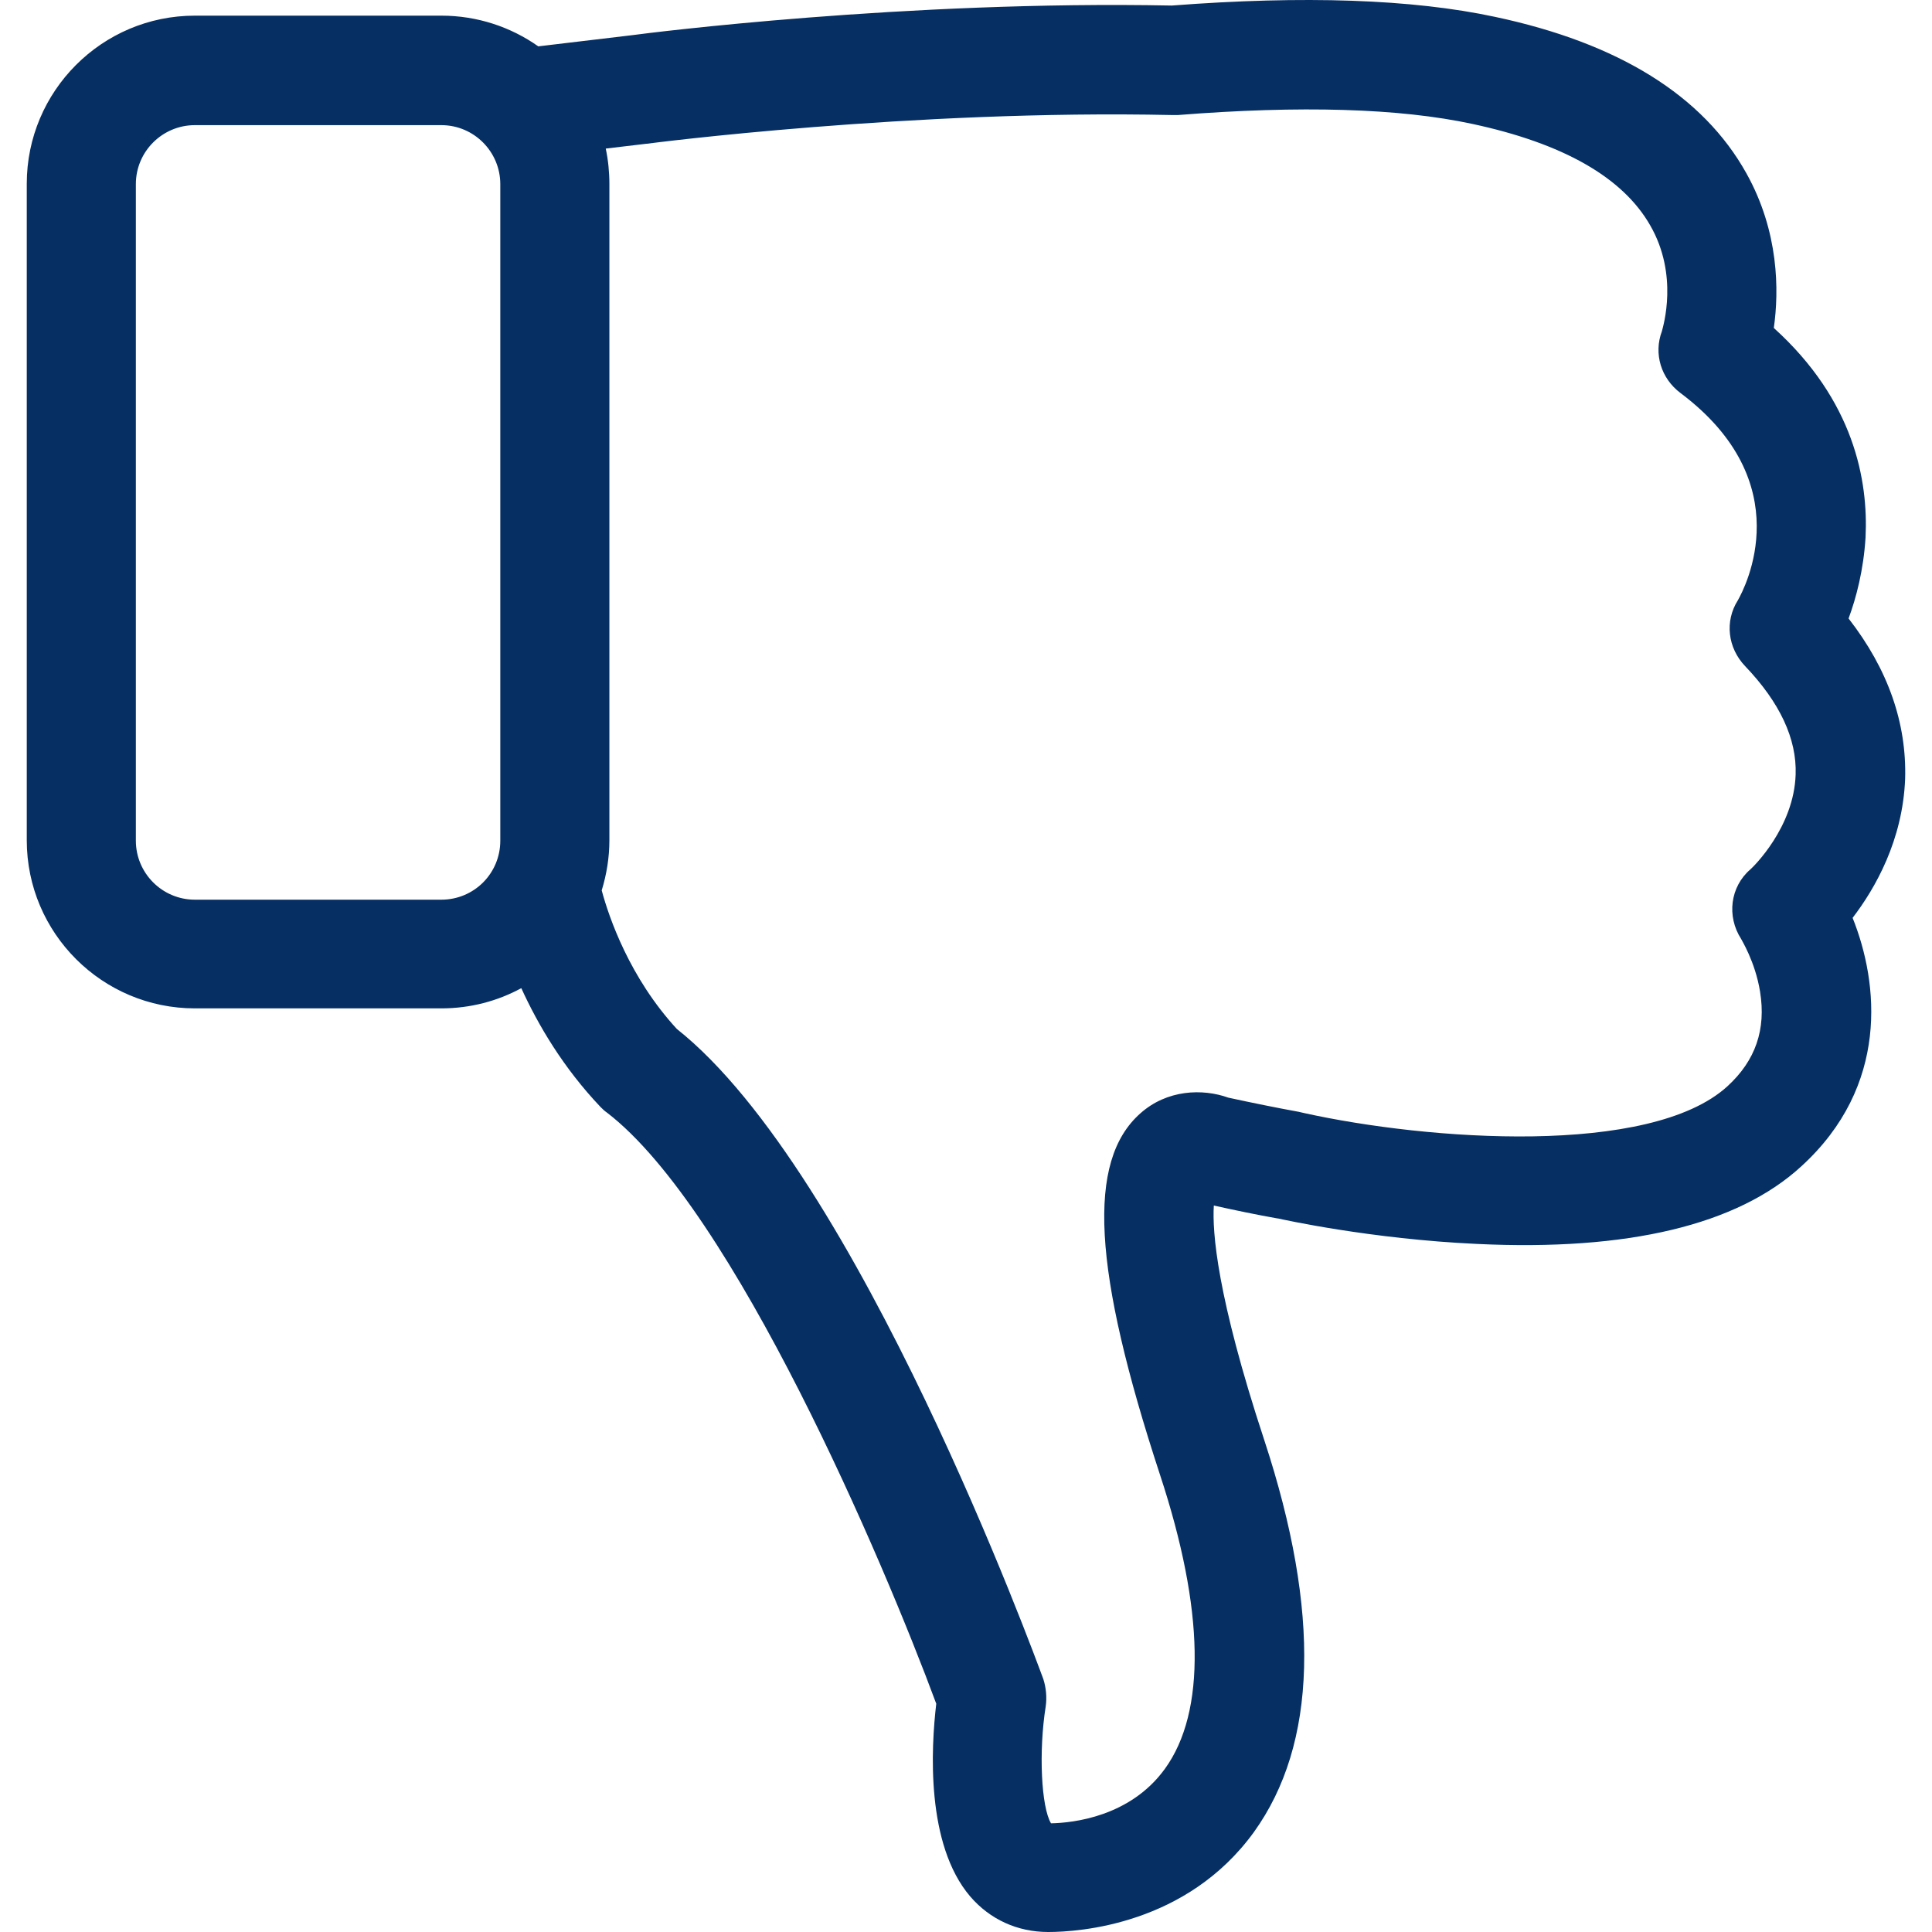
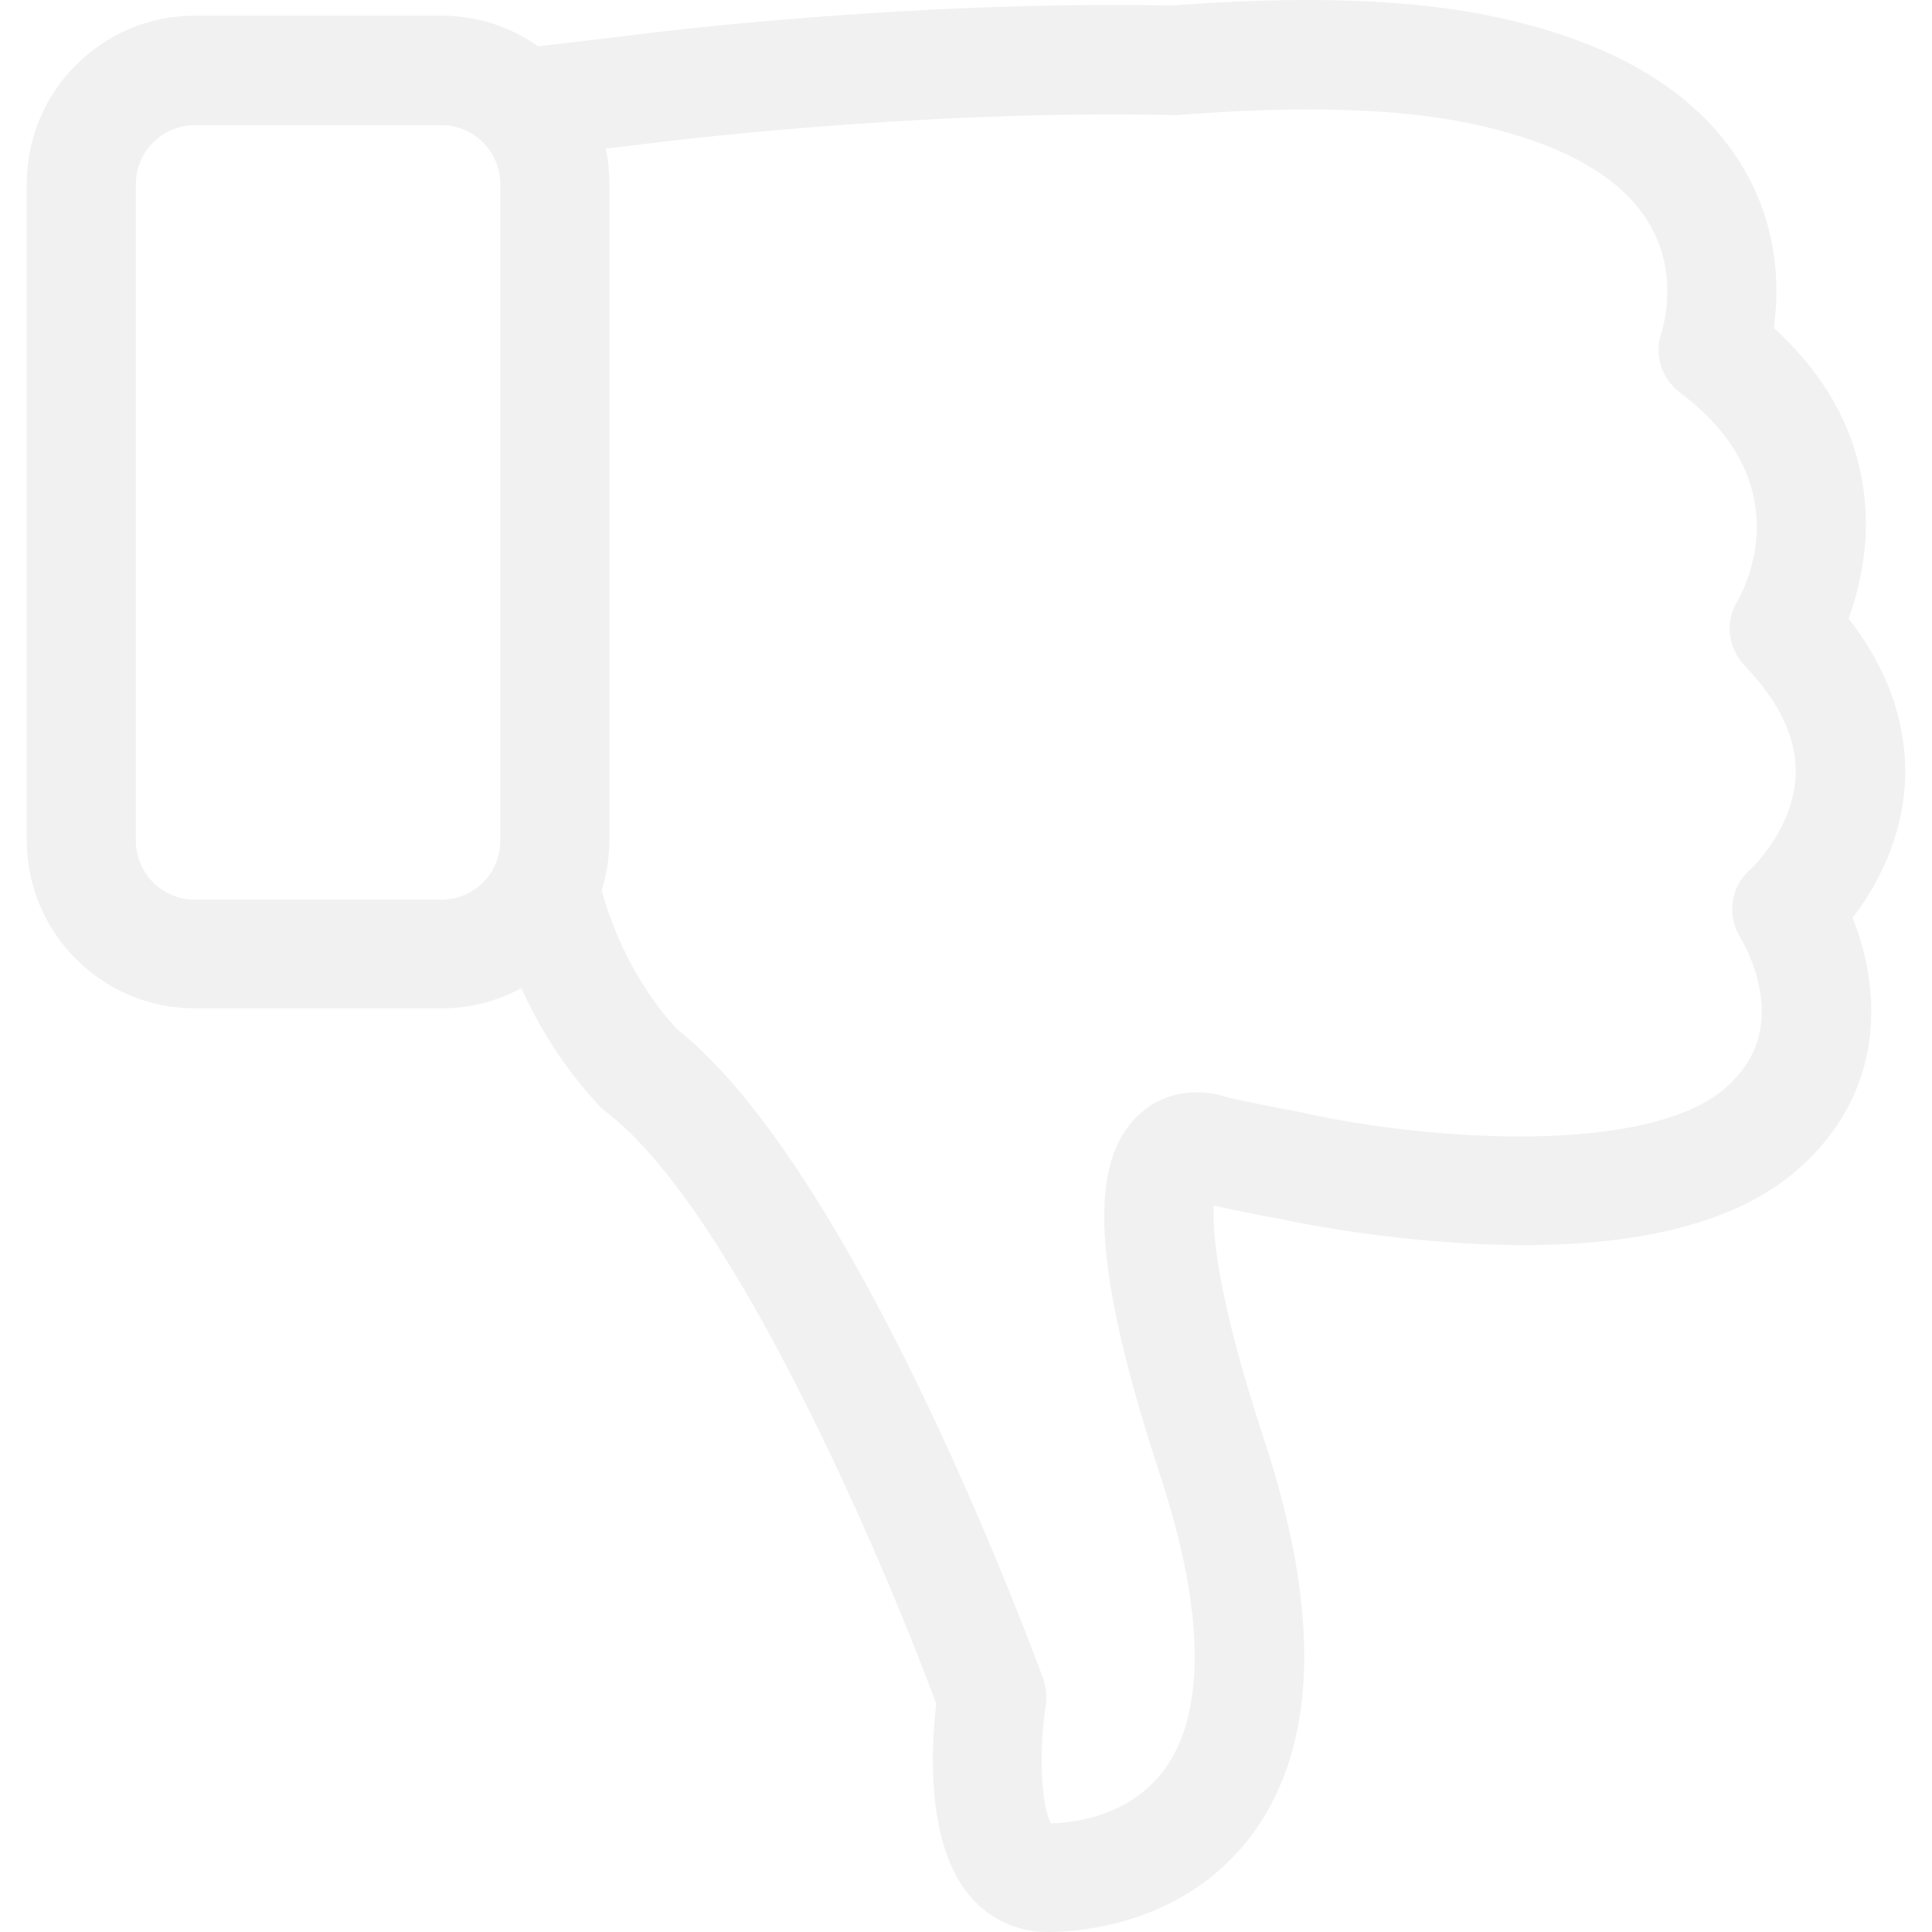
<svg xmlns="http://www.w3.org/2000/svg" version="1.1" id="Capa_1" x="0px" y="0px" viewBox="0 0 478.174 478.174" style="enable-background:new 0 0 478.174 478.174;" xml:space="preserve" width="512px" height="512px">
  <g>
-     <path d="M457.525,153.074c1.9-5.1,3.7-12,4.2-20c0.7-14.1-2.8-33.9-22.7-51.9c1.3-9.2,1.3-23.8-6.8-38.3   c-10.7-19.2-31.6-32.2-62.2-38.7c-20.5-4.4-47.4-5.3-80-2.8c-65.7-1.3-129.7,6.8-133.3,7.3l-23.5,2.8c-6.8-4.8-15.1-7.6-24-7.6h-61   c-23,0-41.6,18.7-41.6,41.6v162.5c0,23,18.7,41.6,41.6,41.6h61c7.2,0,13.9-1.8,19.8-5c4.2,9.2,10.4,19.7,19.6,29.4   c0.5,0.5,1,1,1.6,1.4c31.4,24.1,68.4,110.9,81.5,146.3c-1.3,11-2.6,34.8,8.4,47.7c4.9,5.7,11.7,8.8,19.3,8.8   c7.7,0,34.3-1.8,50.9-24.7c15.7-21.8,16.6-54.4,2.6-97c-11.8-35.8-12.9-51.7-12.5-58.1c5.4,1.2,10.7,2.3,15.8,3.2h0.1   c0.9,0.2,22.9,5.1,49.2,6.3c37.4,1.8,64.5-4.7,80.3-19.2c21.8-19.9,19.2-45.3,12.7-61.5c5.6-7.3,12.4-19.2,13-34.4   C471.925,178.974,467.325,165.674,457.525,153.074z M109.225,222.674h-61c-8.1,0-14.6-6.6-14.6-14.6v-162.5   c0-8.1,6.6-14.6,14.6-14.6h61c8.1,0,14.6,6.6,14.6,14.6v162.5C123.825,216.174,117.325,222.674,109.225,222.674z M430.925,232.374   c0,0.1,3.5,5.6,4.7,13.1c1.5,9.3-1.1,17-8.1,23.4c-19.1,17.4-74.1,13.4-104.8,6.6c-0.4-0.1-0.8-0.2-1.3-0.3   c-5.5-1-11.4-2.2-17.4-3.5c-6.4-2.3-15.2-2-21.8,3.9c-13.3,11.8-11.8,38.6,4.9,89.5c11,33.4,11.4,58.6,1.2,72.7   c-8.6,11.9-22.8,13.4-28.2,13.5c-2.4-4-3.1-17.7-1.3-29c0.3-2.2,0.1-4.5-0.6-6.7c-1.9-5.1-45.8-125.3-90.7-160.9   c-11.7-12.7-16.8-27.6-18.6-34.3c1.2-3.9,1.9-8.1,1.9-12.4v-162.4c0-3-0.3-6-0.9-8.8l10.1-1.2h0.1c0.6-0.1,65.7-8.5,130-7.1   c0.4,0,0.9,0,1.4,0c30.3-2.4,54.8-1.7,72.9,2.2c22.4,4.8,37.2,13.2,44,25.1c7.1,12.3,3.2,25,2.9,26.2c-2.1,5.6-0.2,11.7,4.6,15.3   c29.6,22.2,16,48.1,14.2,51.3c-3.3,5.2-2.5,11.8,1.8,16.3c8.6,9,12.8,18,12.5,26.8c-0.4,13.1-10.5,22.9-11.2,23.5   C428.225,219.474,427.325,226.774,430.925,232.374z" fill="#062f63" />
+     <path d="M457.525,153.074c1.9-5.1,3.7-12,4.2-20c0.7-14.1-2.8-33.9-22.7-51.9c1.3-9.2,1.3-23.8-6.8-38.3   c-10.7-19.2-31.6-32.2-62.2-38.7c-20.5-4.4-47.4-5.3-80-2.8c-65.7-1.3-129.7,6.8-133.3,7.3l-23.5,2.8c-6.8-4.8-15.1-7.6-24-7.6h-61   c-23,0-41.6,18.7-41.6,41.6v162.5c0,23,18.7,41.6,41.6,41.6h61c7.2,0,13.9-1.8,19.8-5c4.2,9.2,10.4,19.7,19.6,29.4   c0.5,0.5,1,1,1.6,1.4c31.4,24.1,68.4,110.9,81.5,146.3c-1.3,11-2.6,34.8,8.4,47.7c4.9,5.7,11.7,8.8,19.3,8.8   c7.7,0,34.3-1.8,50.9-24.7c15.7-21.8,16.6-54.4,2.6-97c-11.8-35.8-12.9-51.7-12.5-58.1c5.4,1.2,10.7,2.3,15.8,3.2h0.1   c0.9,0.2,22.9,5.1,49.2,6.3c37.4,1.8,64.5-4.7,80.3-19.2c21.8-19.9,19.2-45.3,12.7-61.5c5.6-7.3,12.4-19.2,13-34.4   C471.925,178.974,467.325,165.674,457.525,153.074z M109.225,222.674h-61c-8.1,0-14.6-6.6-14.6-14.6v-162.5   c0-8.1,6.6-14.6,14.6-14.6h61c8.1,0,14.6,6.6,14.6,14.6v162.5C123.825,216.174,117.325,222.674,109.225,222.674z M430.925,232.374   c0,0.1,3.5,5.6,4.7,13.1c1.5,9.3-1.1,17-8.1,23.4c-19.1,17.4-74.1,13.4-104.8,6.6c-0.4-0.1-0.8-0.2-1.3-0.3   c-5.5-1-11.4-2.2-17.4-3.5c-6.4-2.3-15.2-2-21.8,3.9c-13.3,11.8-11.8,38.6,4.9,89.5c11,33.4,11.4,58.6,1.2,72.7   c-8.6,11.9-22.8,13.4-28.2,13.5c-2.4-4-3.1-17.7-1.3-29c0.3-2.2,0.1-4.5-0.6-6.7c-1.9-5.1-45.8-125.3-90.7-160.9   c-11.7-12.7-16.8-27.6-18.6-34.3c1.2-3.9,1.9-8.1,1.9-12.4v-162.4c0-3-0.3-6-0.9-8.8l10.1-1.2h0.1c0.6-0.1,65.7-8.5,130-7.1   c0.4,0,0.9,0,1.4,0c30.3-2.4,54.8-1.7,72.9,2.2c22.4,4.8,37.2,13.2,44,25.1c7.1,12.3,3.2,25,2.9,26.2c-2.1,5.6-0.2,11.7,4.6,15.3   c29.6,22.2,16,48.1,14.2,51.3c-3.3,5.2-2.5,11.8,1.8,16.3c8.6,9,12.8,18,12.5,26.8c-0.4,13.1-10.5,22.9-11.2,23.5   C428.225,219.474,427.325,226.774,430.925,232.374z" fill="#f1f1f1" />
  </g>
  <g>
</g>
  <g>
</g>
  <g>
</g>
  <g>
</g>
  <g>
</g>
  <g>
</g>
  <g>
</g>
  <g>
</g>
  <g>
</g>
  <g>
</g>
  <g>
</g>
  <g>
</g>
  <g>
</g>
  <g>
</g>
  <g>
</g>
</svg>
